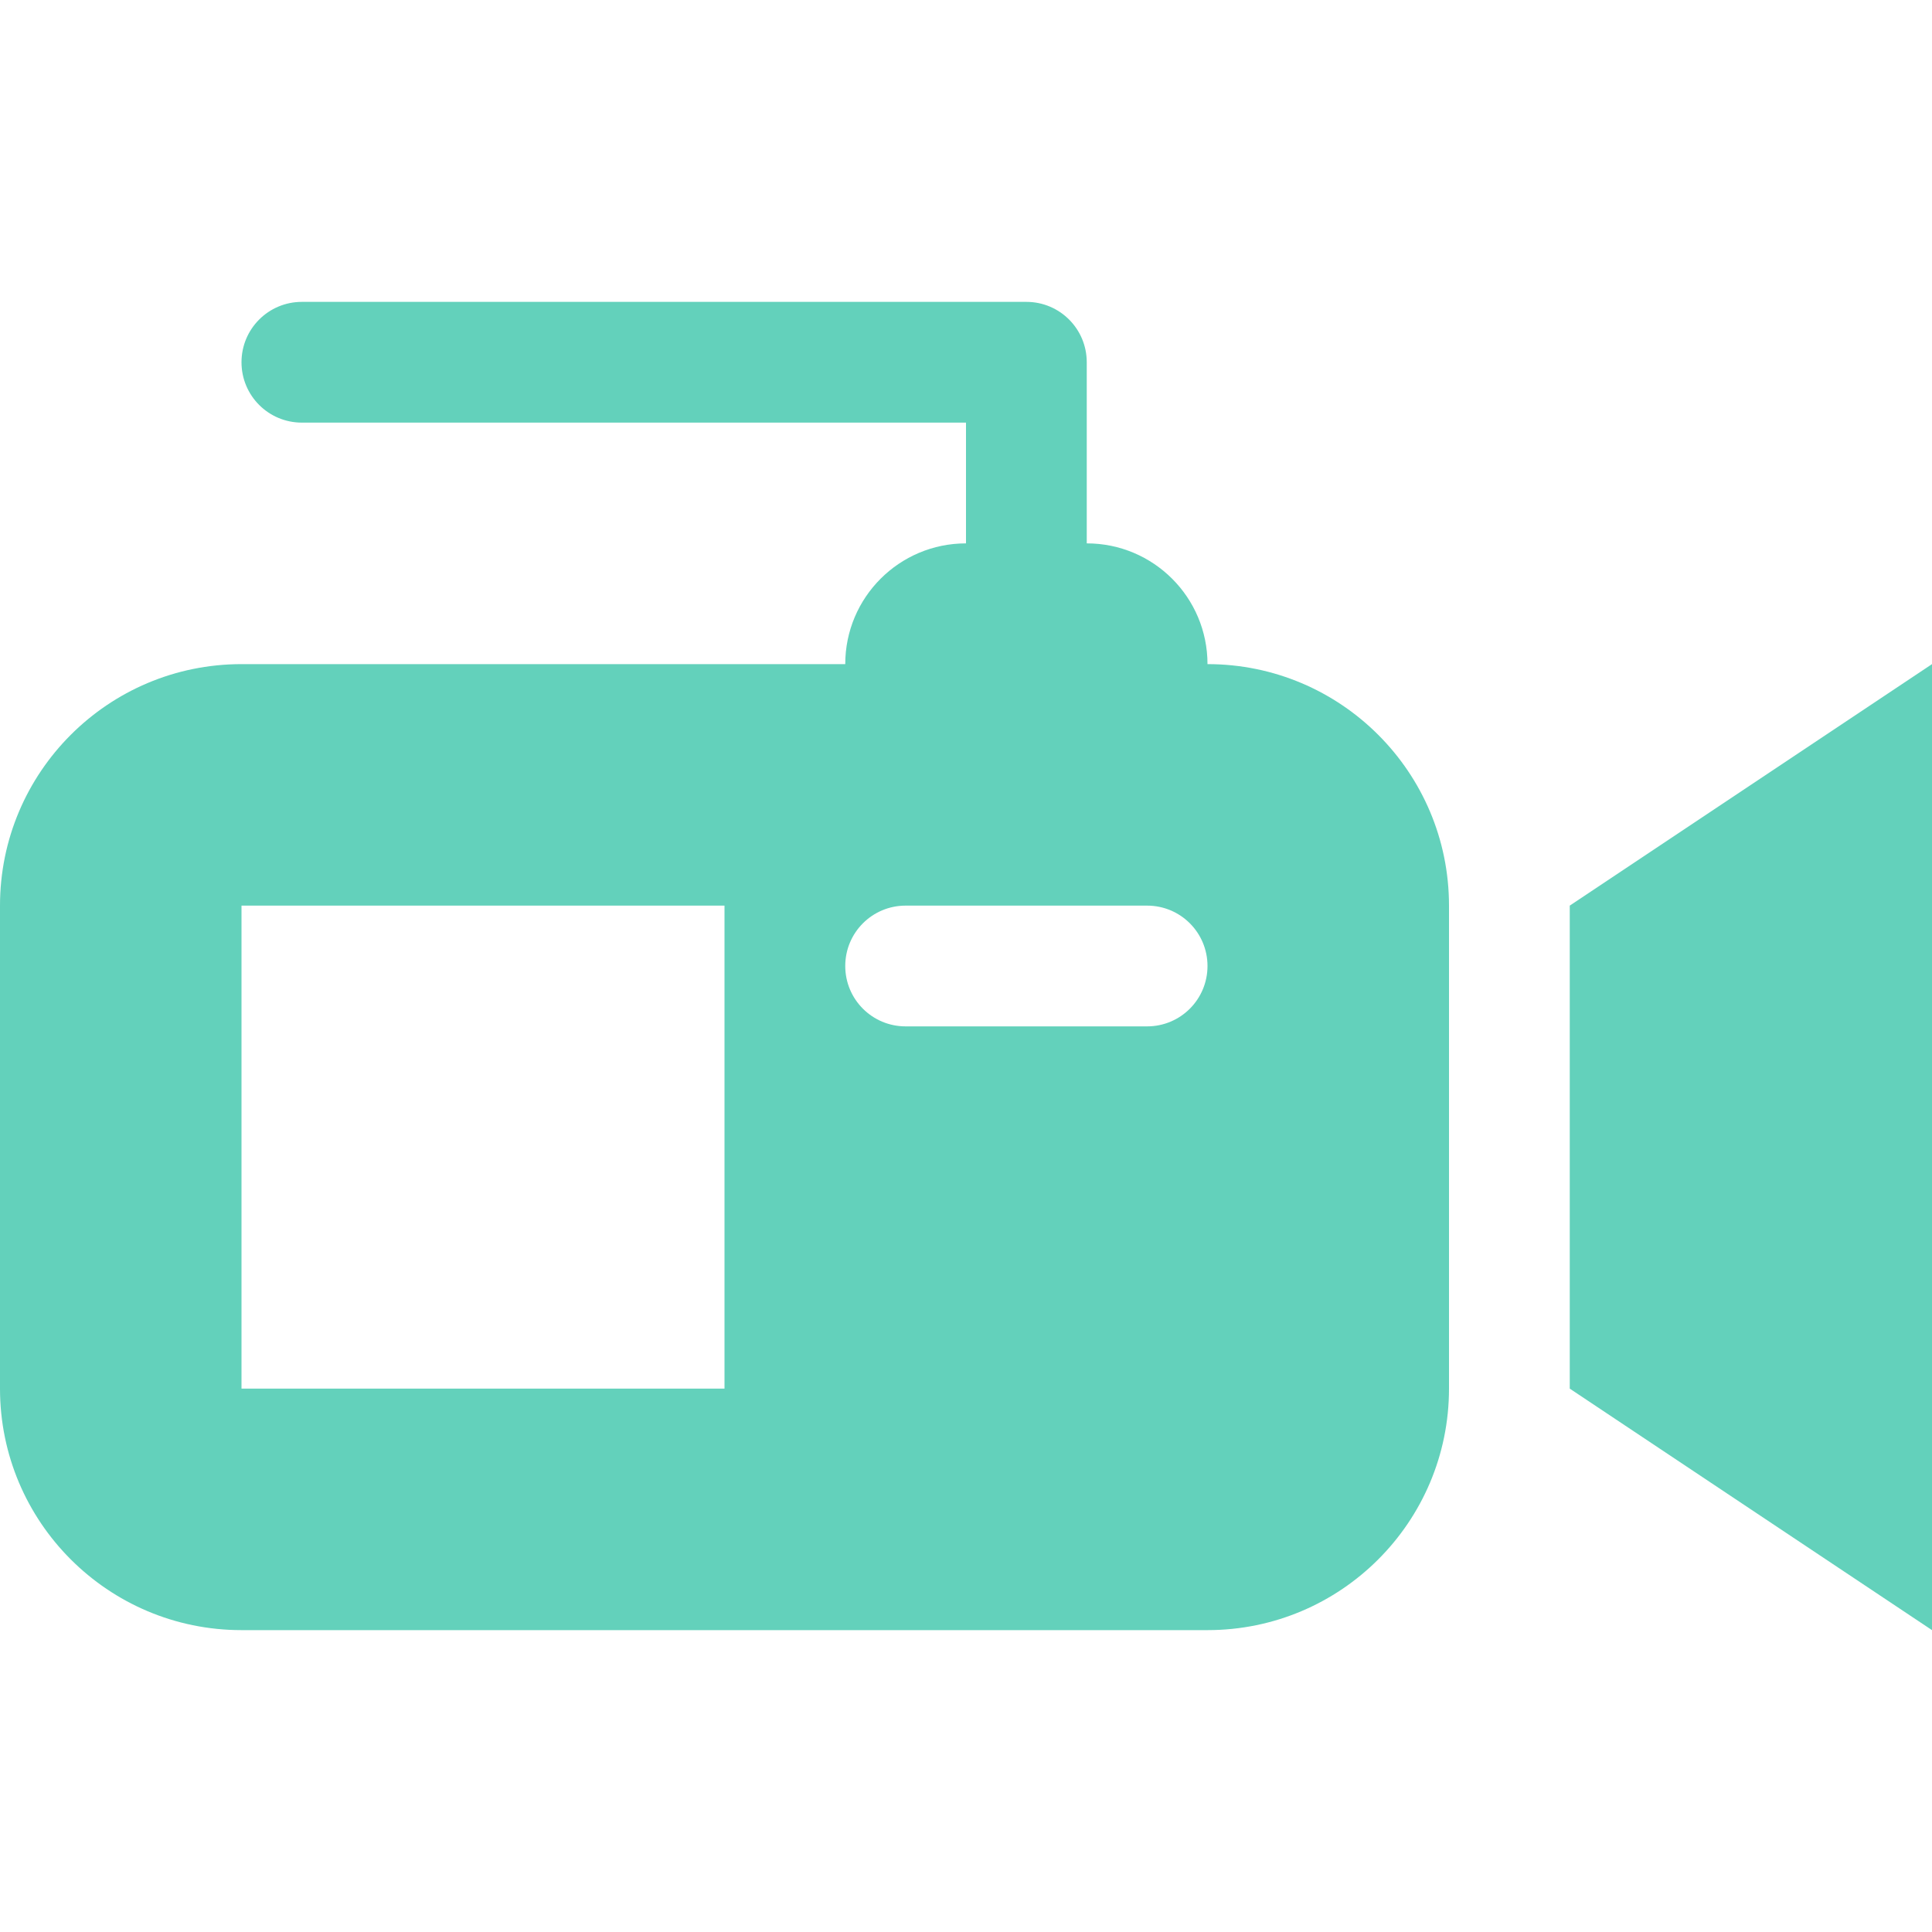
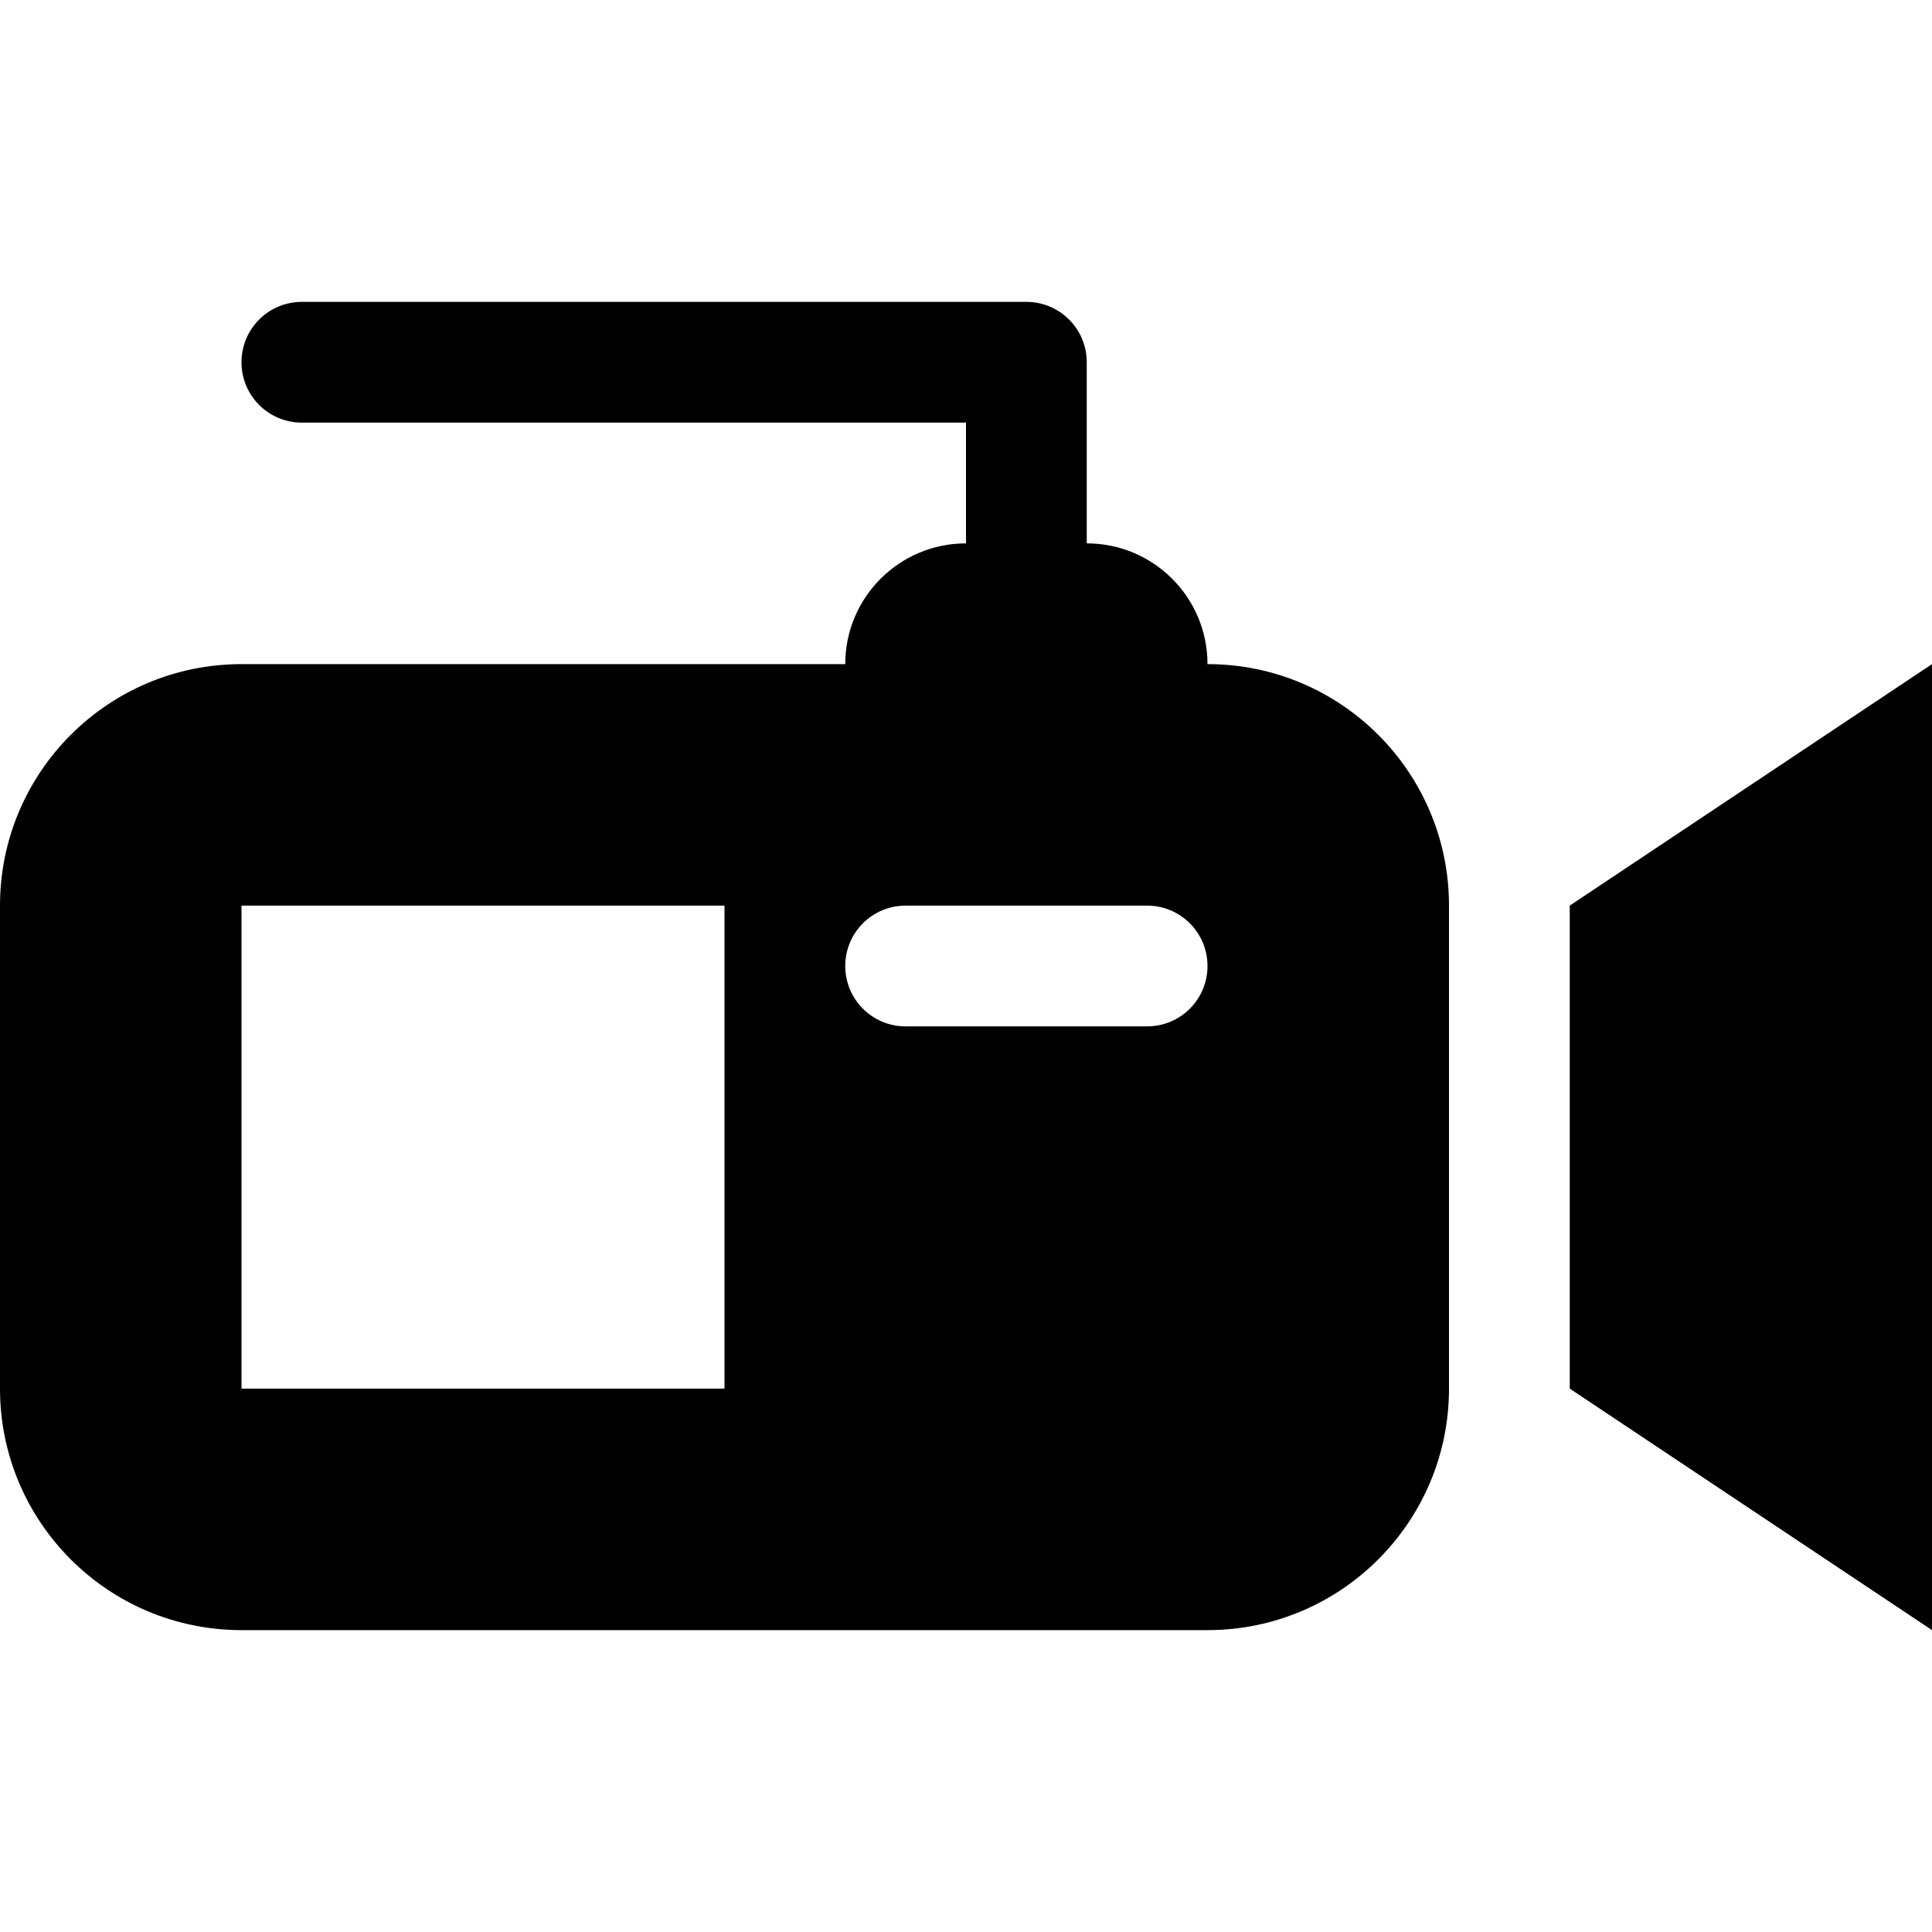
<svg xmlns="http://www.w3.org/2000/svg" version="1.1" id="Layer_1" x="0px" y="0px" width="32px" height="32px" viewBox="0 0 32 32" enable-background="new 0 0 32 32" xml:space="preserve">
  <g transform="translate(0 192)">
-     <path fill="#63d1bb" d="M26-177l6-4v16l-6-4V-177z M24-177v8c0,2.209-1.791,4-4,4H4c-2.209,0-4-1.791-4-4v-8c0-2.209,1.791-4,4-4h10 c0-1.105,0.895-2,2-2v-2H5c-0.553,0-1-0.447-1-1s0.447-1,1-1h12c0.553,0,1,0.447,1,1v3c1.105,0,2,0.895,2,2 C22.209-181,24-179.209,24-177z M12-177H4v8h8V-177z M20-176c0-0.553-0.447-1-1-1h-4c-0.553,0-1,0.447-1,1s0.447,1,1,1h4 C19.553-175,20-175.447,20-176z" />
+     <path d="M26-177l6-4v16l-6-4V-177z M24-177v8c0,2.209-1.791,4-4,4H4c-2.209,0-4-1.791-4-4v-8c0-2.209,1.791-4,4-4h10 c0-1.105,0.895-2,2-2v-2H5c-0.553,0-1-0.447-1-1s0.447-1,1-1h12c0.553,0,1,0.447,1,1v3c1.105,0,2,0.895,2,2 C22.209-181,24-179.209,24-177z M12-177H4v8h8V-177z M20-176c0-0.553-0.447-1-1-1h-4c-0.553,0-1,0.447-1,1s0.447,1,1,1h4 C19.553-175,20-175.447,20-176z" />
  </g>
</svg>
